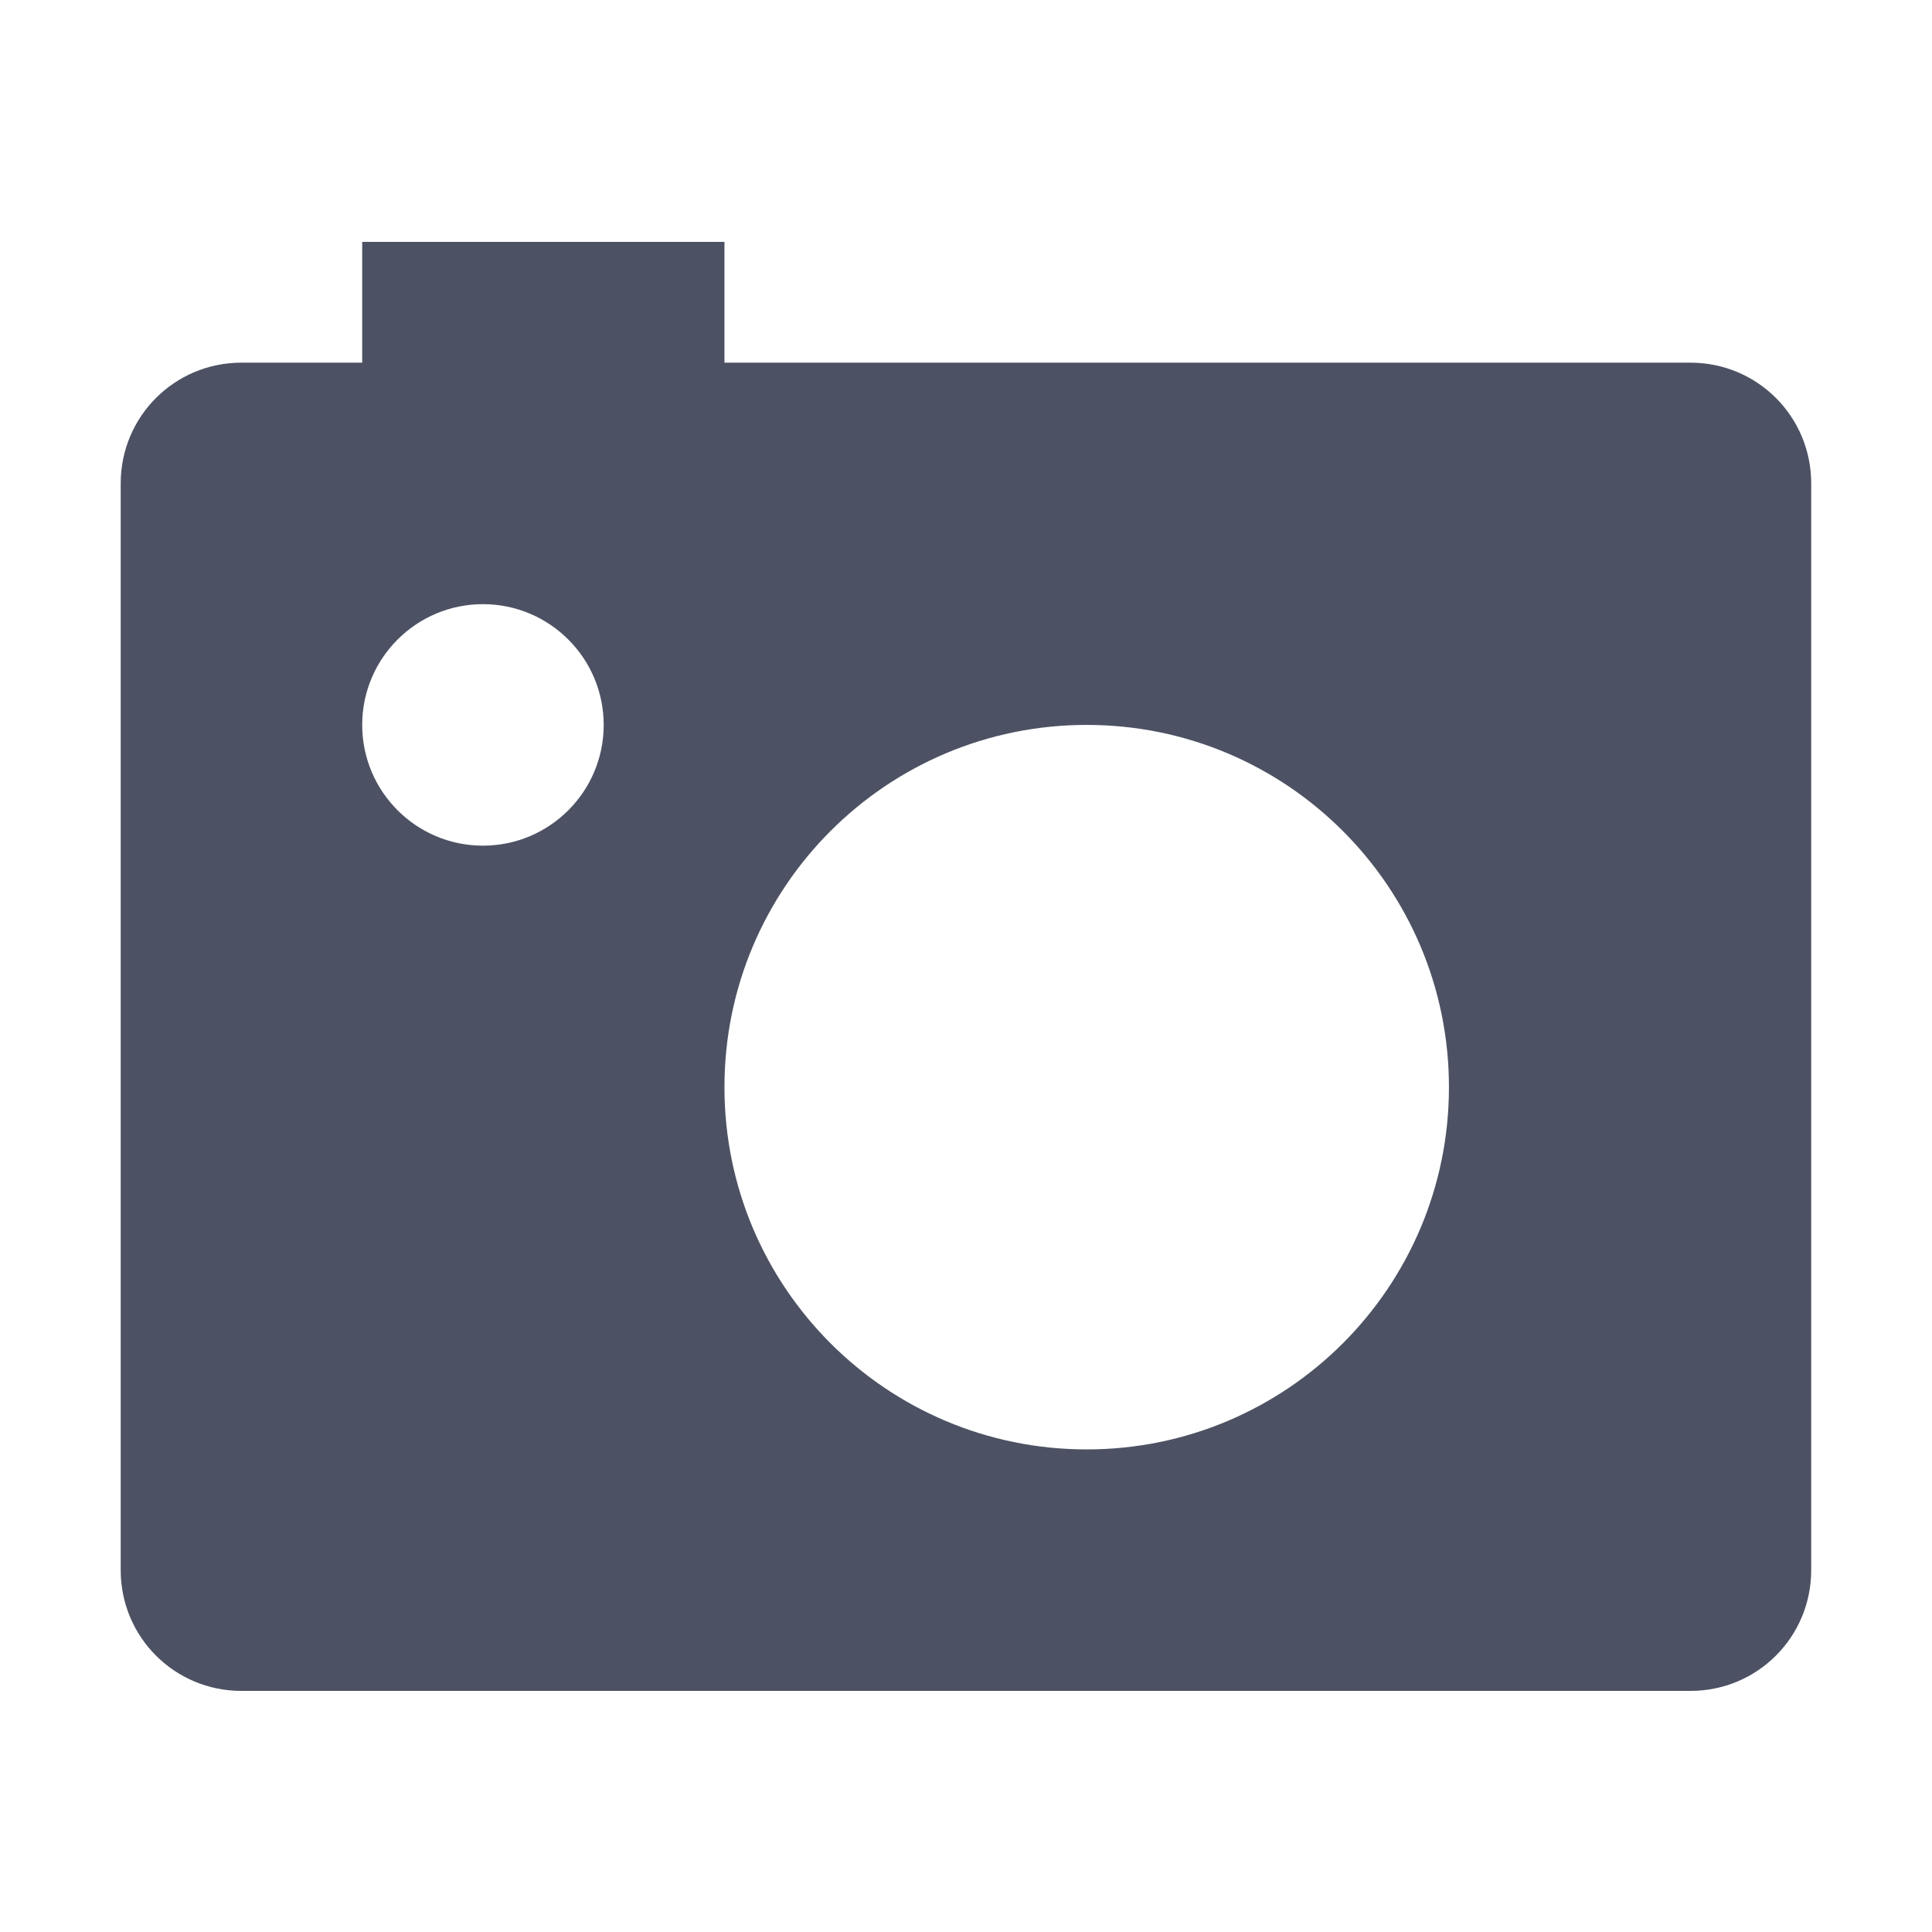
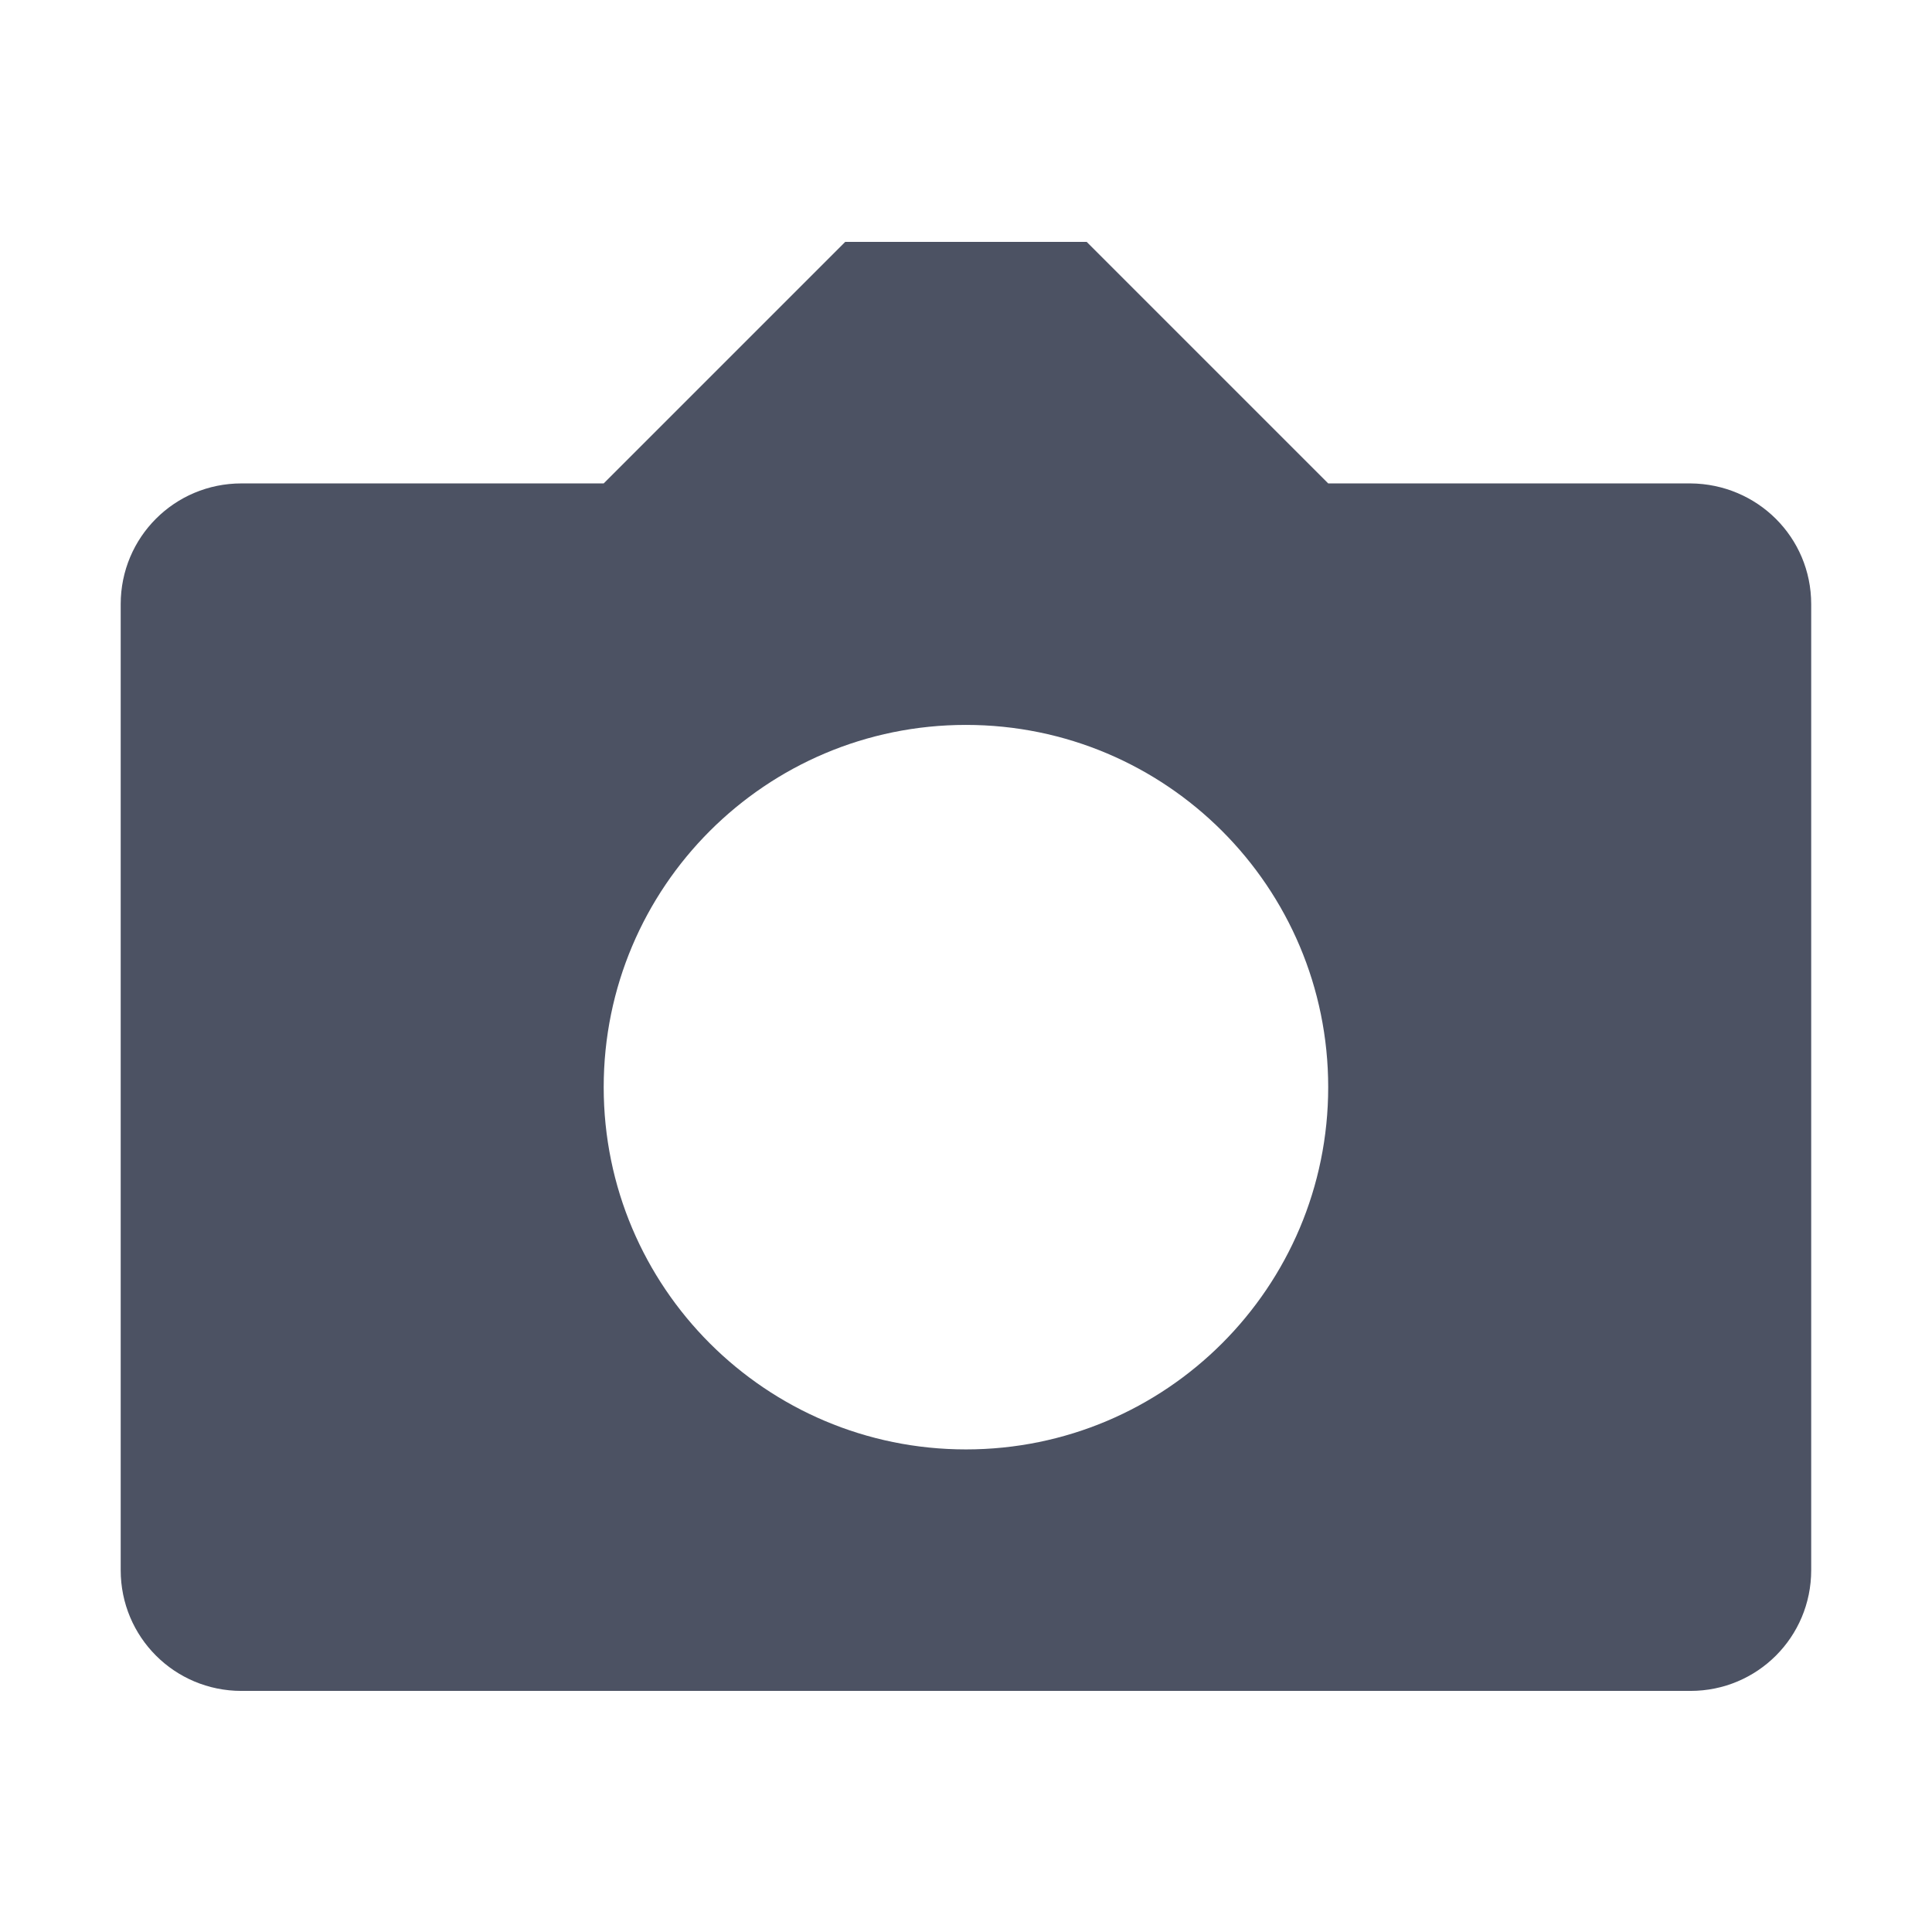
<svg xmlns="http://www.w3.org/2000/svg" xmlns:ns1="http://www.openswatchbook.org/uri/2009/osb" height="16" id="svg7384" style="enable-background:new" version="1.1" width="16">
  <defs id="defs7386">
    <linearGradient id="linearGradient6882" ns1:paint="solid">
      <stop id="stop6884" offset="0" style="stop-color:#555555;stop-opacity:1;" />
    </linearGradient>
    <linearGradient id="linearGradient5606" ns1:paint="solid">
      <stop id="stop5608" offset="0" style="stop-color:#000000;stop-opacity:1;" />
    </linearGradient>
    <filter id="filter7554" style="color-interpolation-filters:sRGB">
      <feBlend id="feBlend7556" in2="BackgroundImage" mode="darken" />
    </filter>
  </defs>
  <g id="layer9" style="display:inline" transform="translate(-585.0004,235.0034)" />
  <g id="layer10" style="display:inline;filter:url(#filter7554)" transform="translate(-585.0004,235.0034)">
-     <path d="m 588,-233 v 1 h -1 c -0.554,0 -1,0.446 -1,1 v 9 c 0,0.554 0.446,1 1,1 h 12 c 0.554,0 1,-0.446 1,-1 v -9 c 0,-0.554 -0.446,-1 -1,-1 h -8 v -1 z m 1,3 c 0.552,0 1,0.448 1,1 0,0.552 -0.448,1 -1,1 -0.552,0 -1,-0.448 -1,-1 0,-0.552 0.448,-1 1,-1 z m 5,1 c 1.657,0 3,1.343 3,3 0,1.657 -1.343,3 -3,3 -1.657,0 -3,-1.343 -3,-3 0,-1.657 1.343,-3 3,-3 z" id="rect4539" style="display:inline;opacity:1;fill:#4c5263;fill-opacity:1;stroke:none;stroke-width:8;stroke-linecap:round;stroke-linejoin:miter;stroke-miterlimit:4;stroke-dasharray:none;stroke-opacity:1;enable-background:new" />
+     <path d="m 592,-233 -2,2 h -3 c -0.554,0 -1,0.446 -1,1 v 8 c 0,0.554 0.446,1 1,1 h 12 c 0.554,0 1,-0.446 1,-1 v -8 c 0,-0.554 -0.446,-0.996 -1,-1 h -3 l -2,-2 z m 1,4 c 1.657,0 3,1.343 3,3 0,1.657 -1.343,3 -3,3 -1.657,0 -3,-1.343 -3,-3 0,-1.657 1.343,-3 3,-3 z" id="rect4539" style="display:inline;opacity:1;fill:#4c5263;fill-opacity:1;stroke:none;stroke-width:8;stroke-linecap:round;stroke-linejoin:miter;stroke-miterlimit:4;stroke-dasharray:none;stroke-opacity:1;enable-background:new" />
  </g>
  <g id="layer1" style="display:inline" transform="translate(-344.0002,-381.9966)" />
  <g id="layer14" style="display:inline" transform="translate(-585.0004,235.0034)" />
  <g id="layer15" style="display:inline" transform="translate(-585.0004,235.0034)" />
  <g id="g71291" style="display:inline" transform="translate(-585.0004,235.0034)" />
  <g id="layer2" style="display:inline" transform="translate(-344.0002,-231.9966)" />
  <g id="layer3" transform="translate(-344.0002,-491.9966)" />
  <g id="layer12" style="display:inline" transform="translate(-585.0004,235.0034)" />
</svg>
